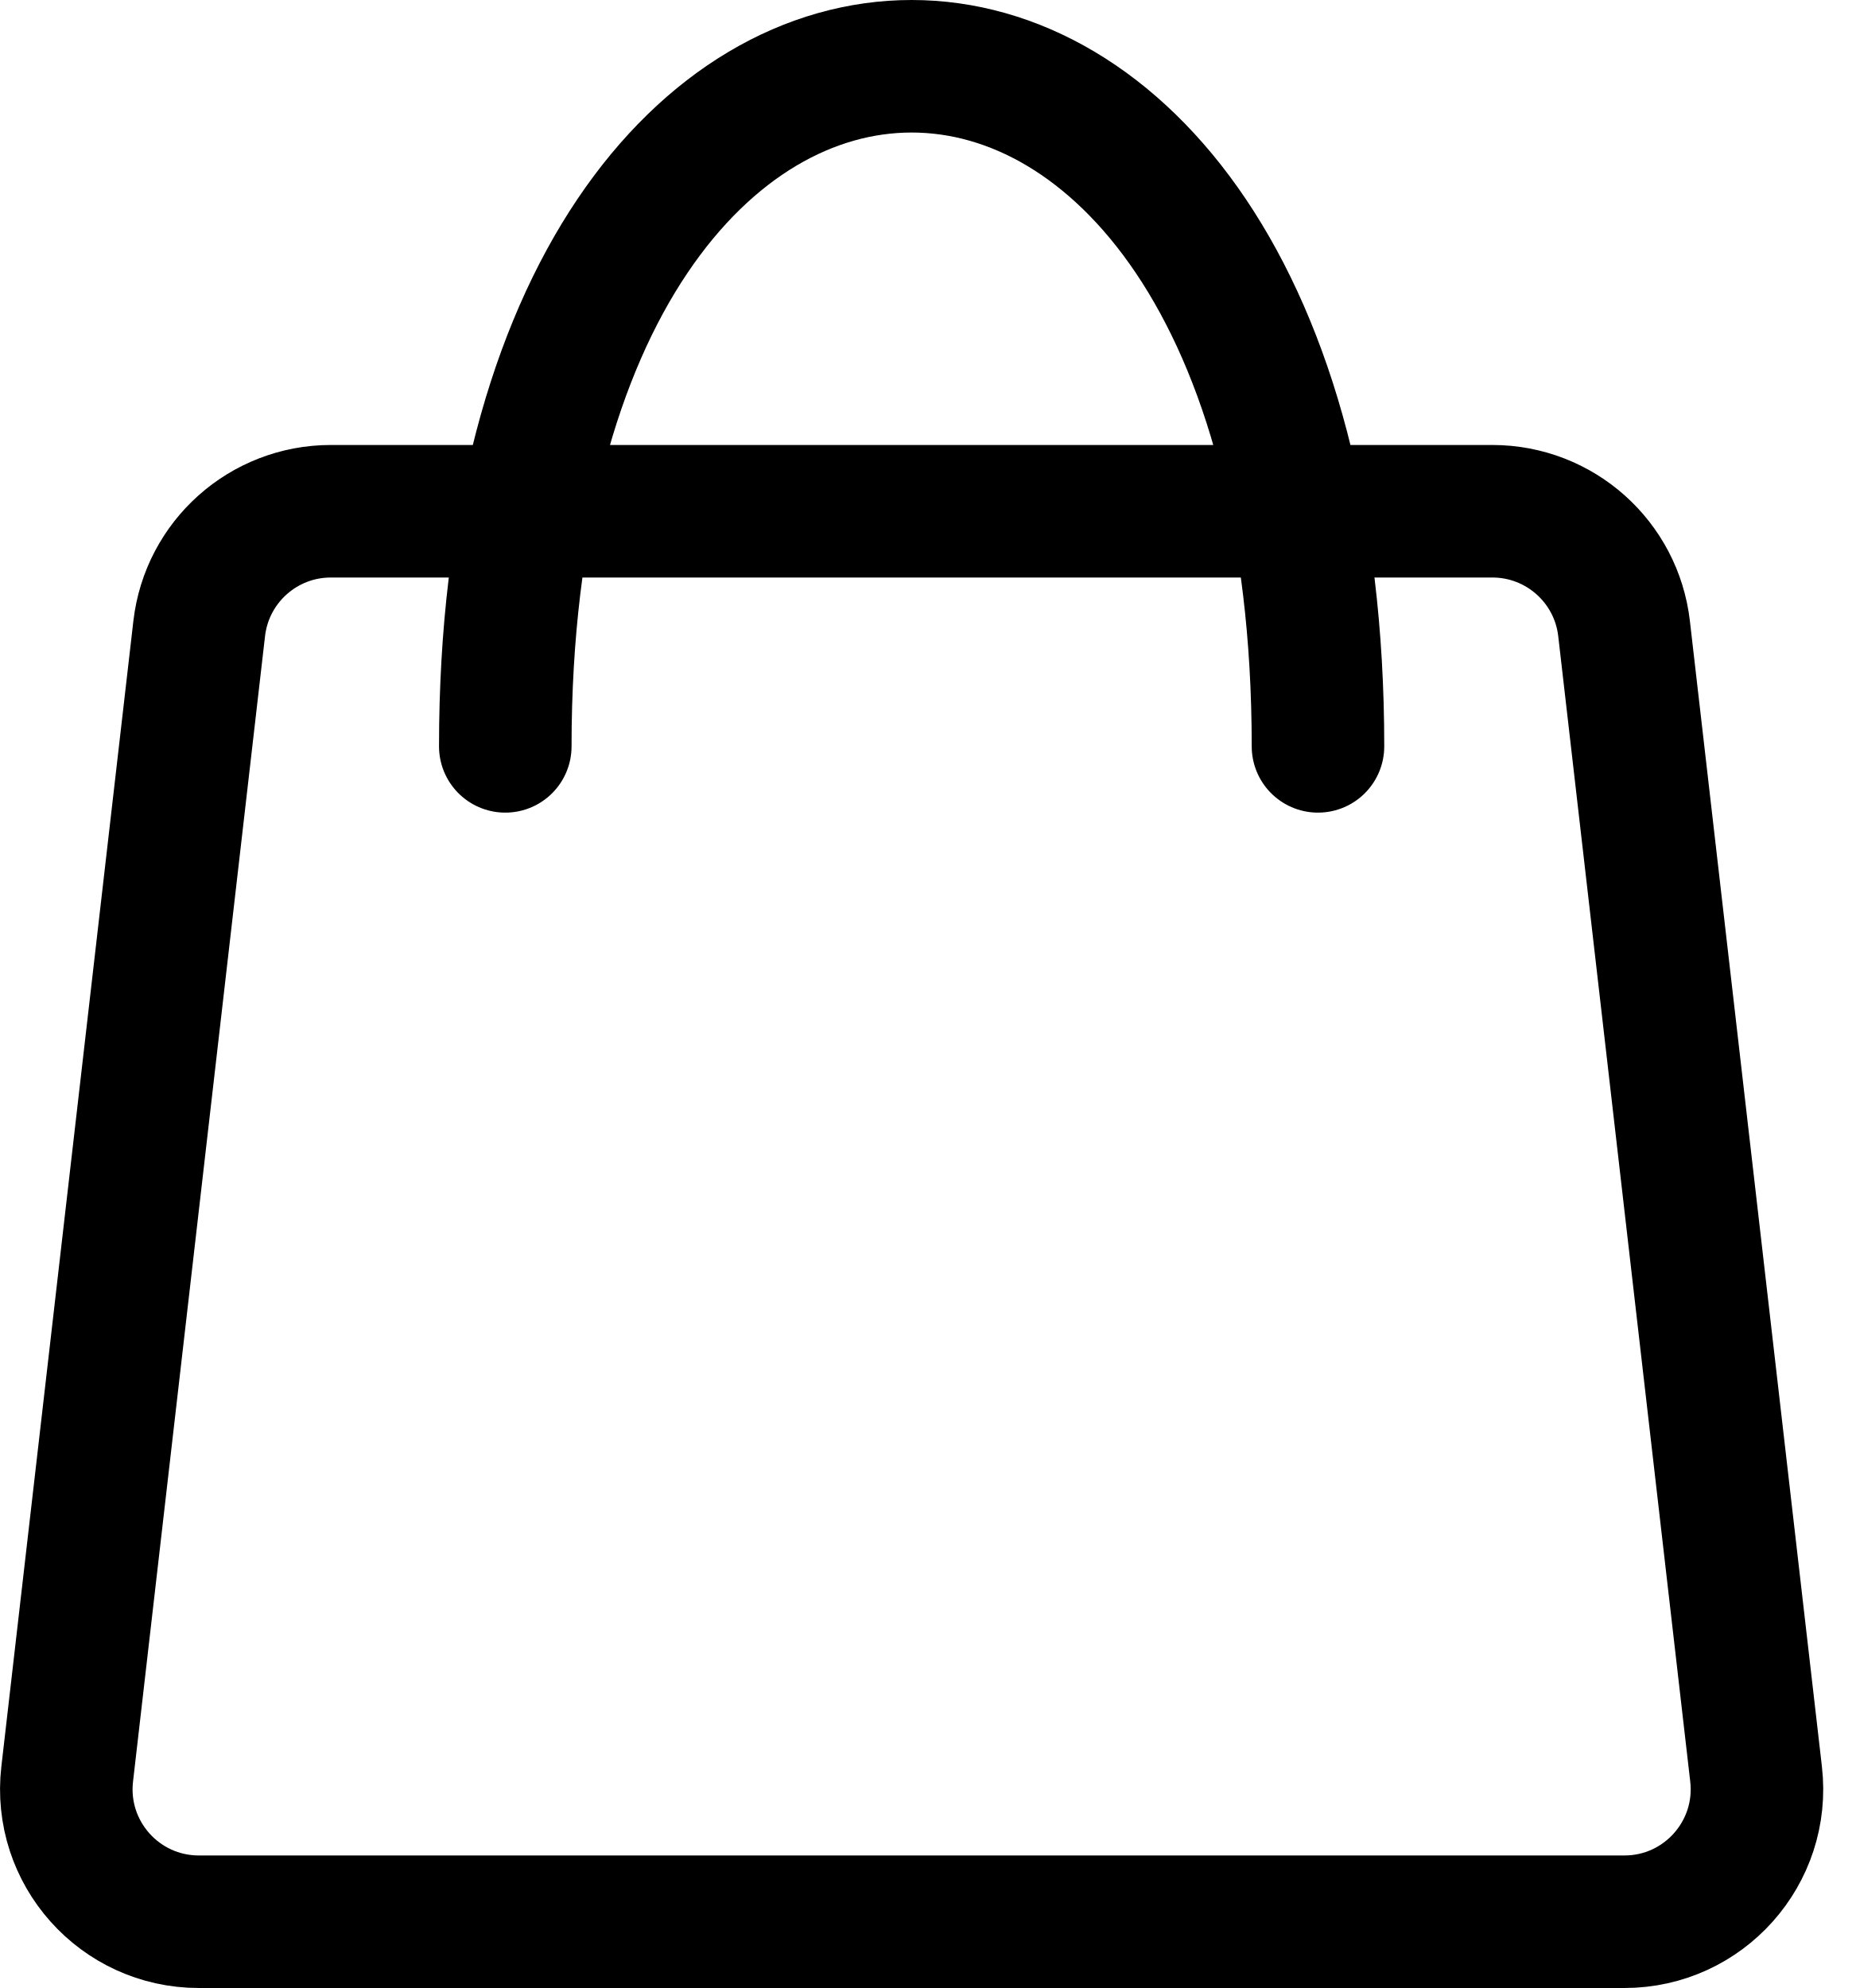
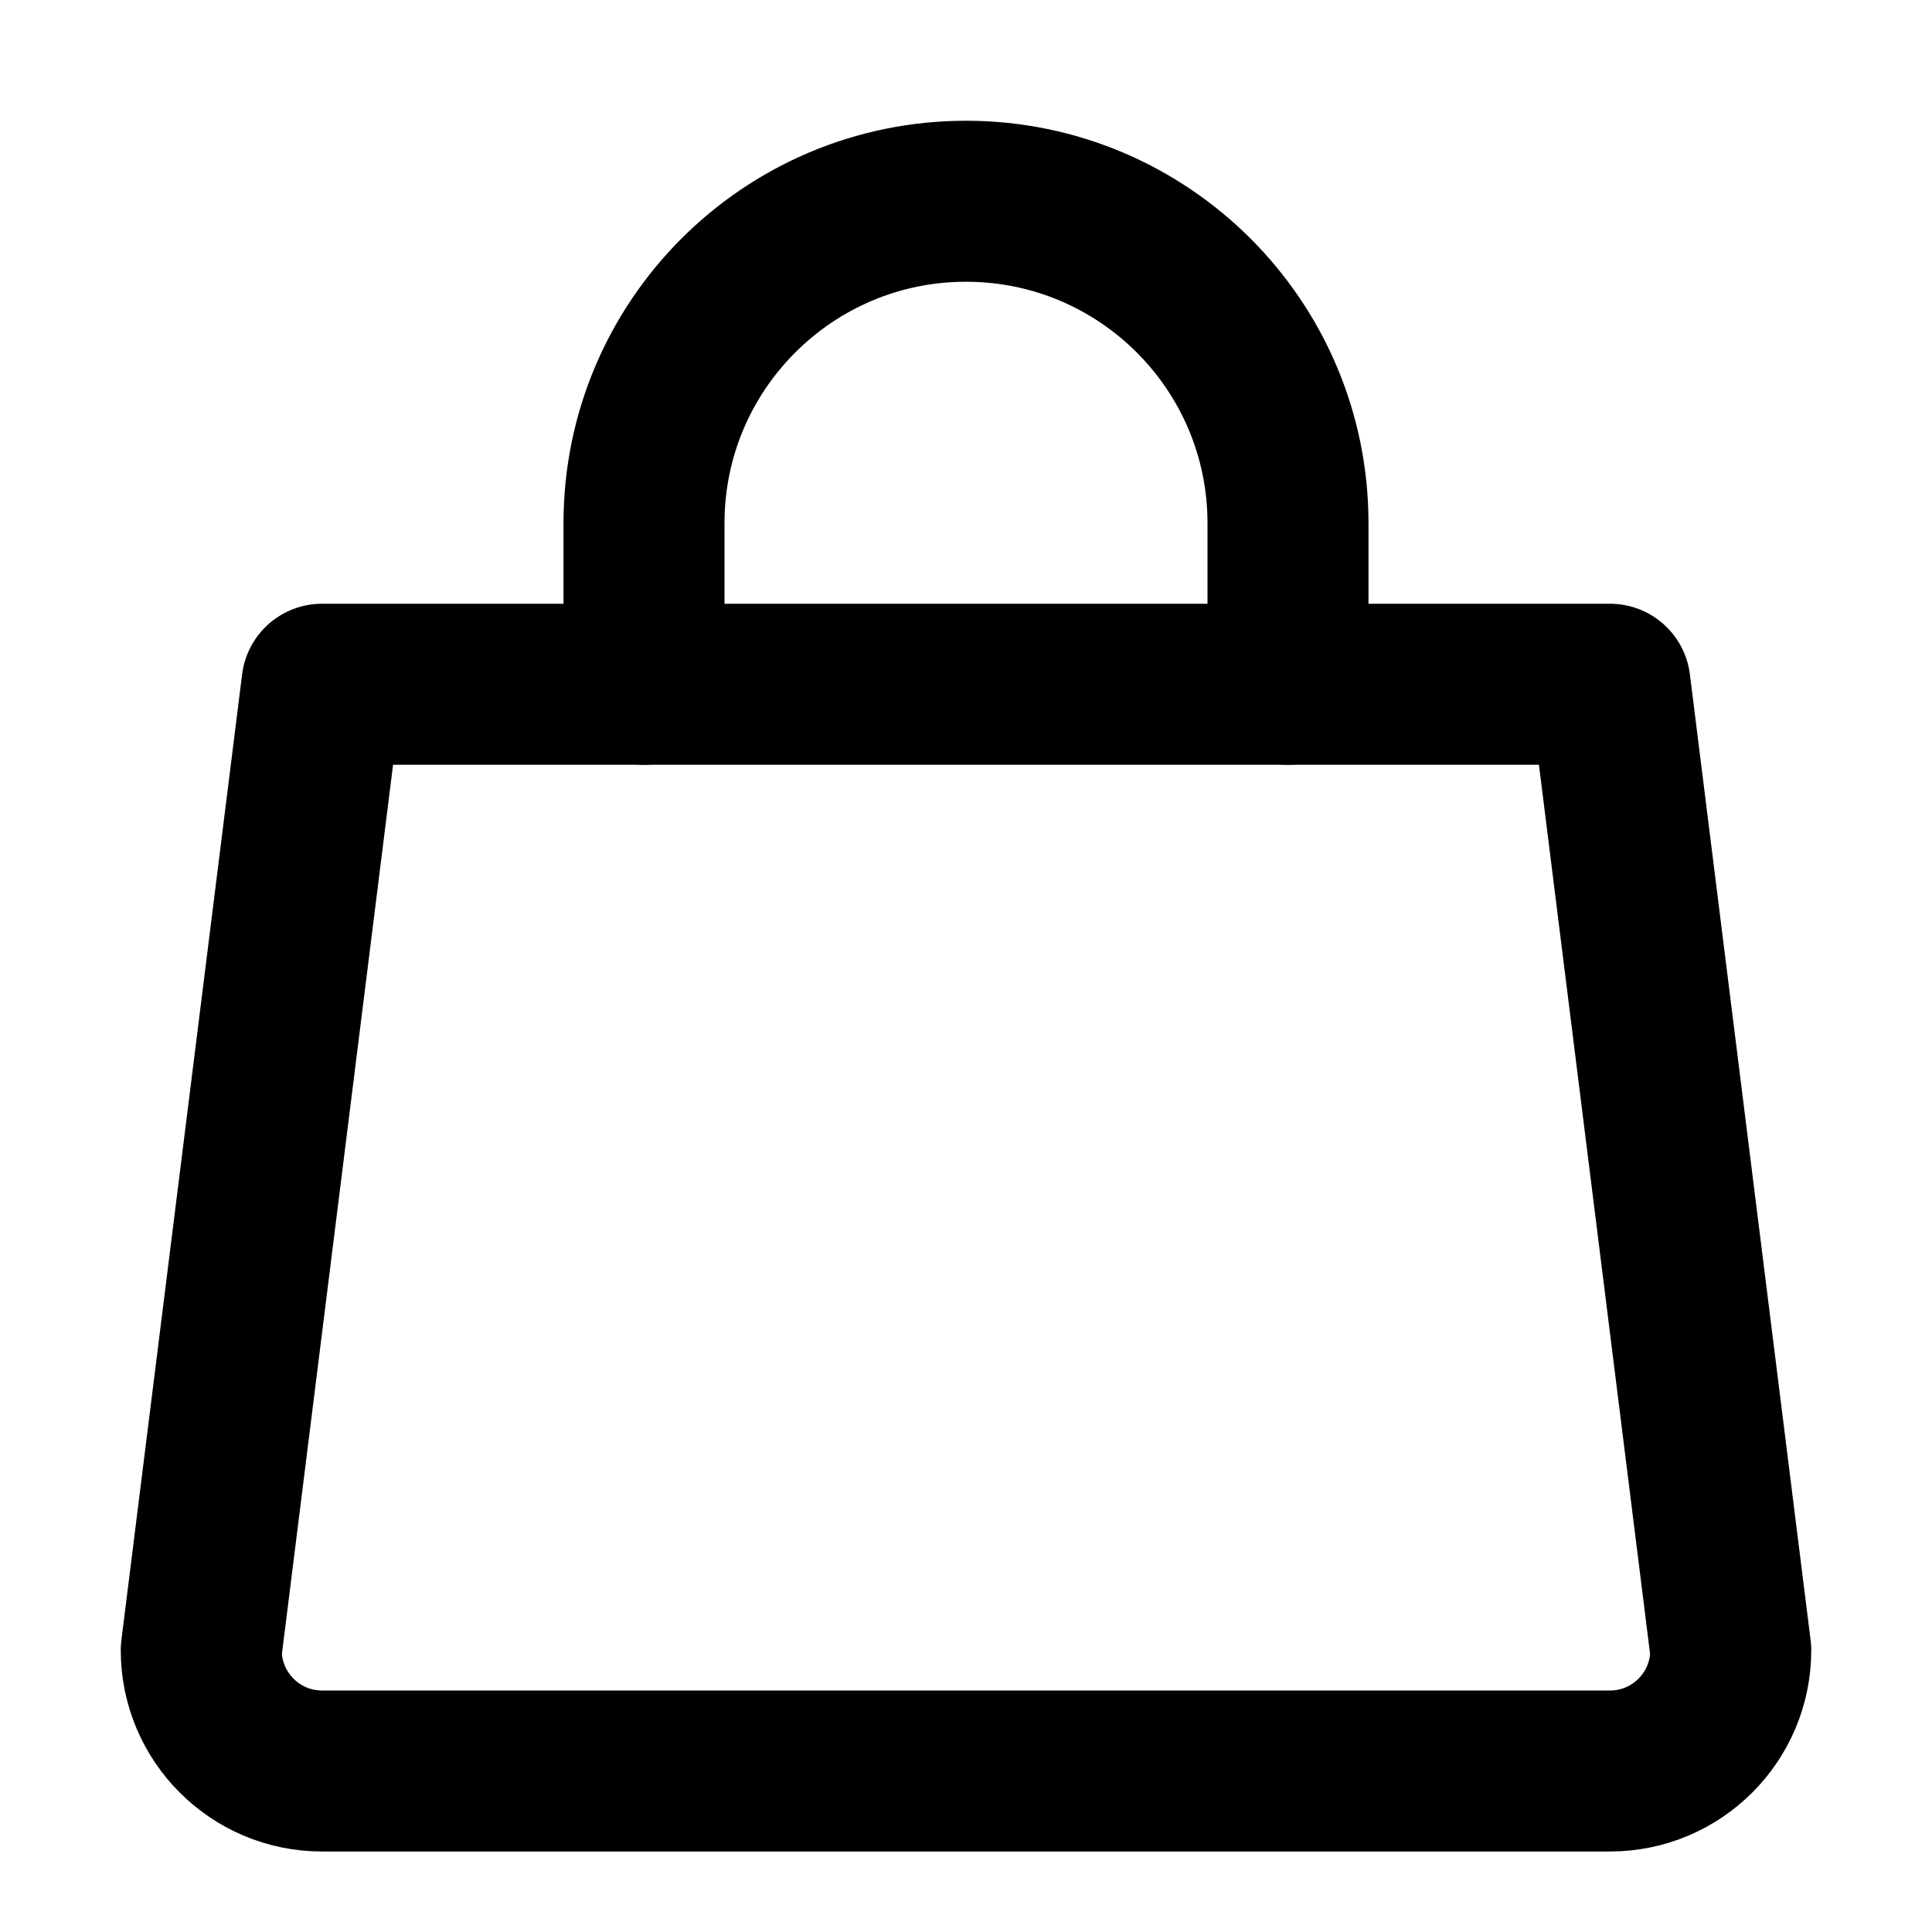
- <svg xmlns="http://www.w3.org/2000/svg" width="28" height="30" viewBox="0 0 28 30" fill="none">
-   <path d="M7.625 11.263C7.625 -2.421 19.889 -2.421 19.889 11.263M24.508 9.486L26.5 26.771C26.637 27.959 25.708 29 24.513 29H3.001C1.805 29 0.877 27.959 1.014 26.771L3.006 9.486C3.122 8.477 3.976 7.715 4.992 7.715H22.521C23.537 7.715 24.392 8.477 24.508 9.486Z" stroke="black" stroke-width="2" stroke-linecap="round" />
+ <svg xmlns="http://www.w3.org/2000/svg" width="24" height="24" viewBox="0 0 24 24" fill="none">
+   <path d="M8 8.5V6.5C8 4.291 9.791 2.5 12 2.5C14.209 2.5 16 4.291 16 6.5V8.5" stroke="currentColor" stroke-width="2" stroke-linecap="round" />
+   <path d="M4 8.5H20L21.5 20.5C21.5 21.328 20.828 22 20 22H4C3.172 22 2.5 21.328 2.5 20.5L4 8.5Z" stroke="currentColor" stroke-width="2" stroke-linejoin="round" />
</svg>
